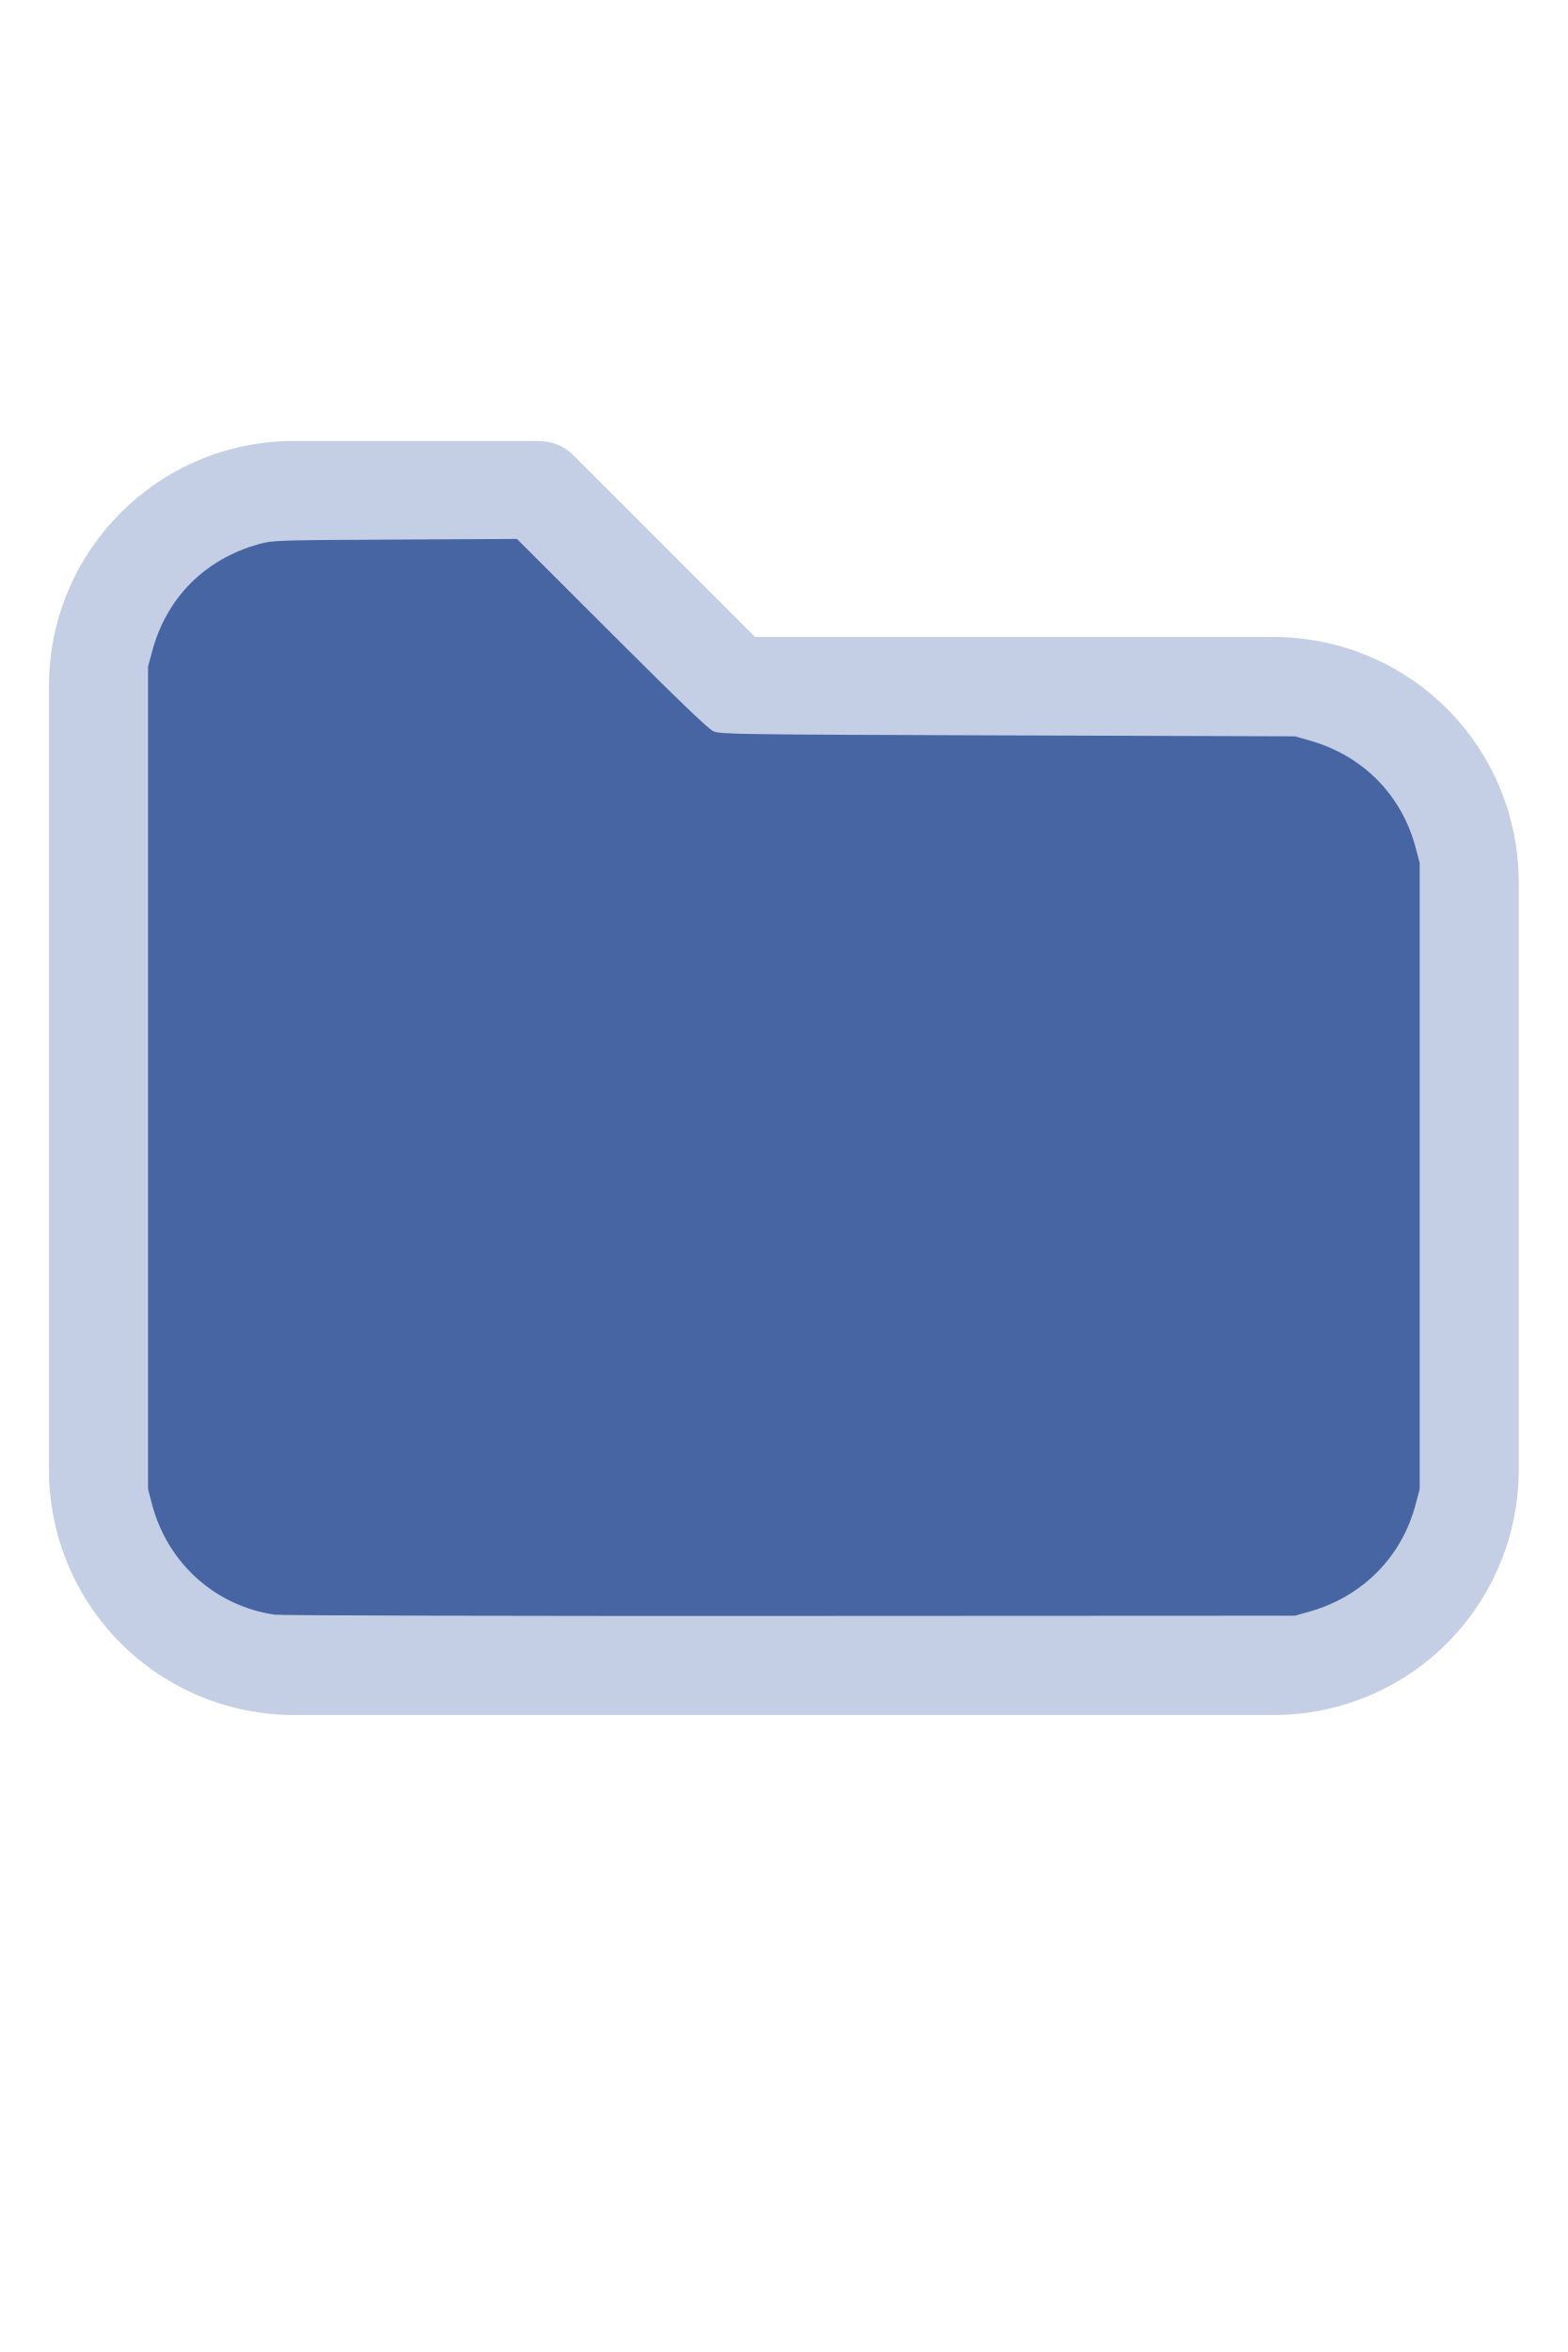
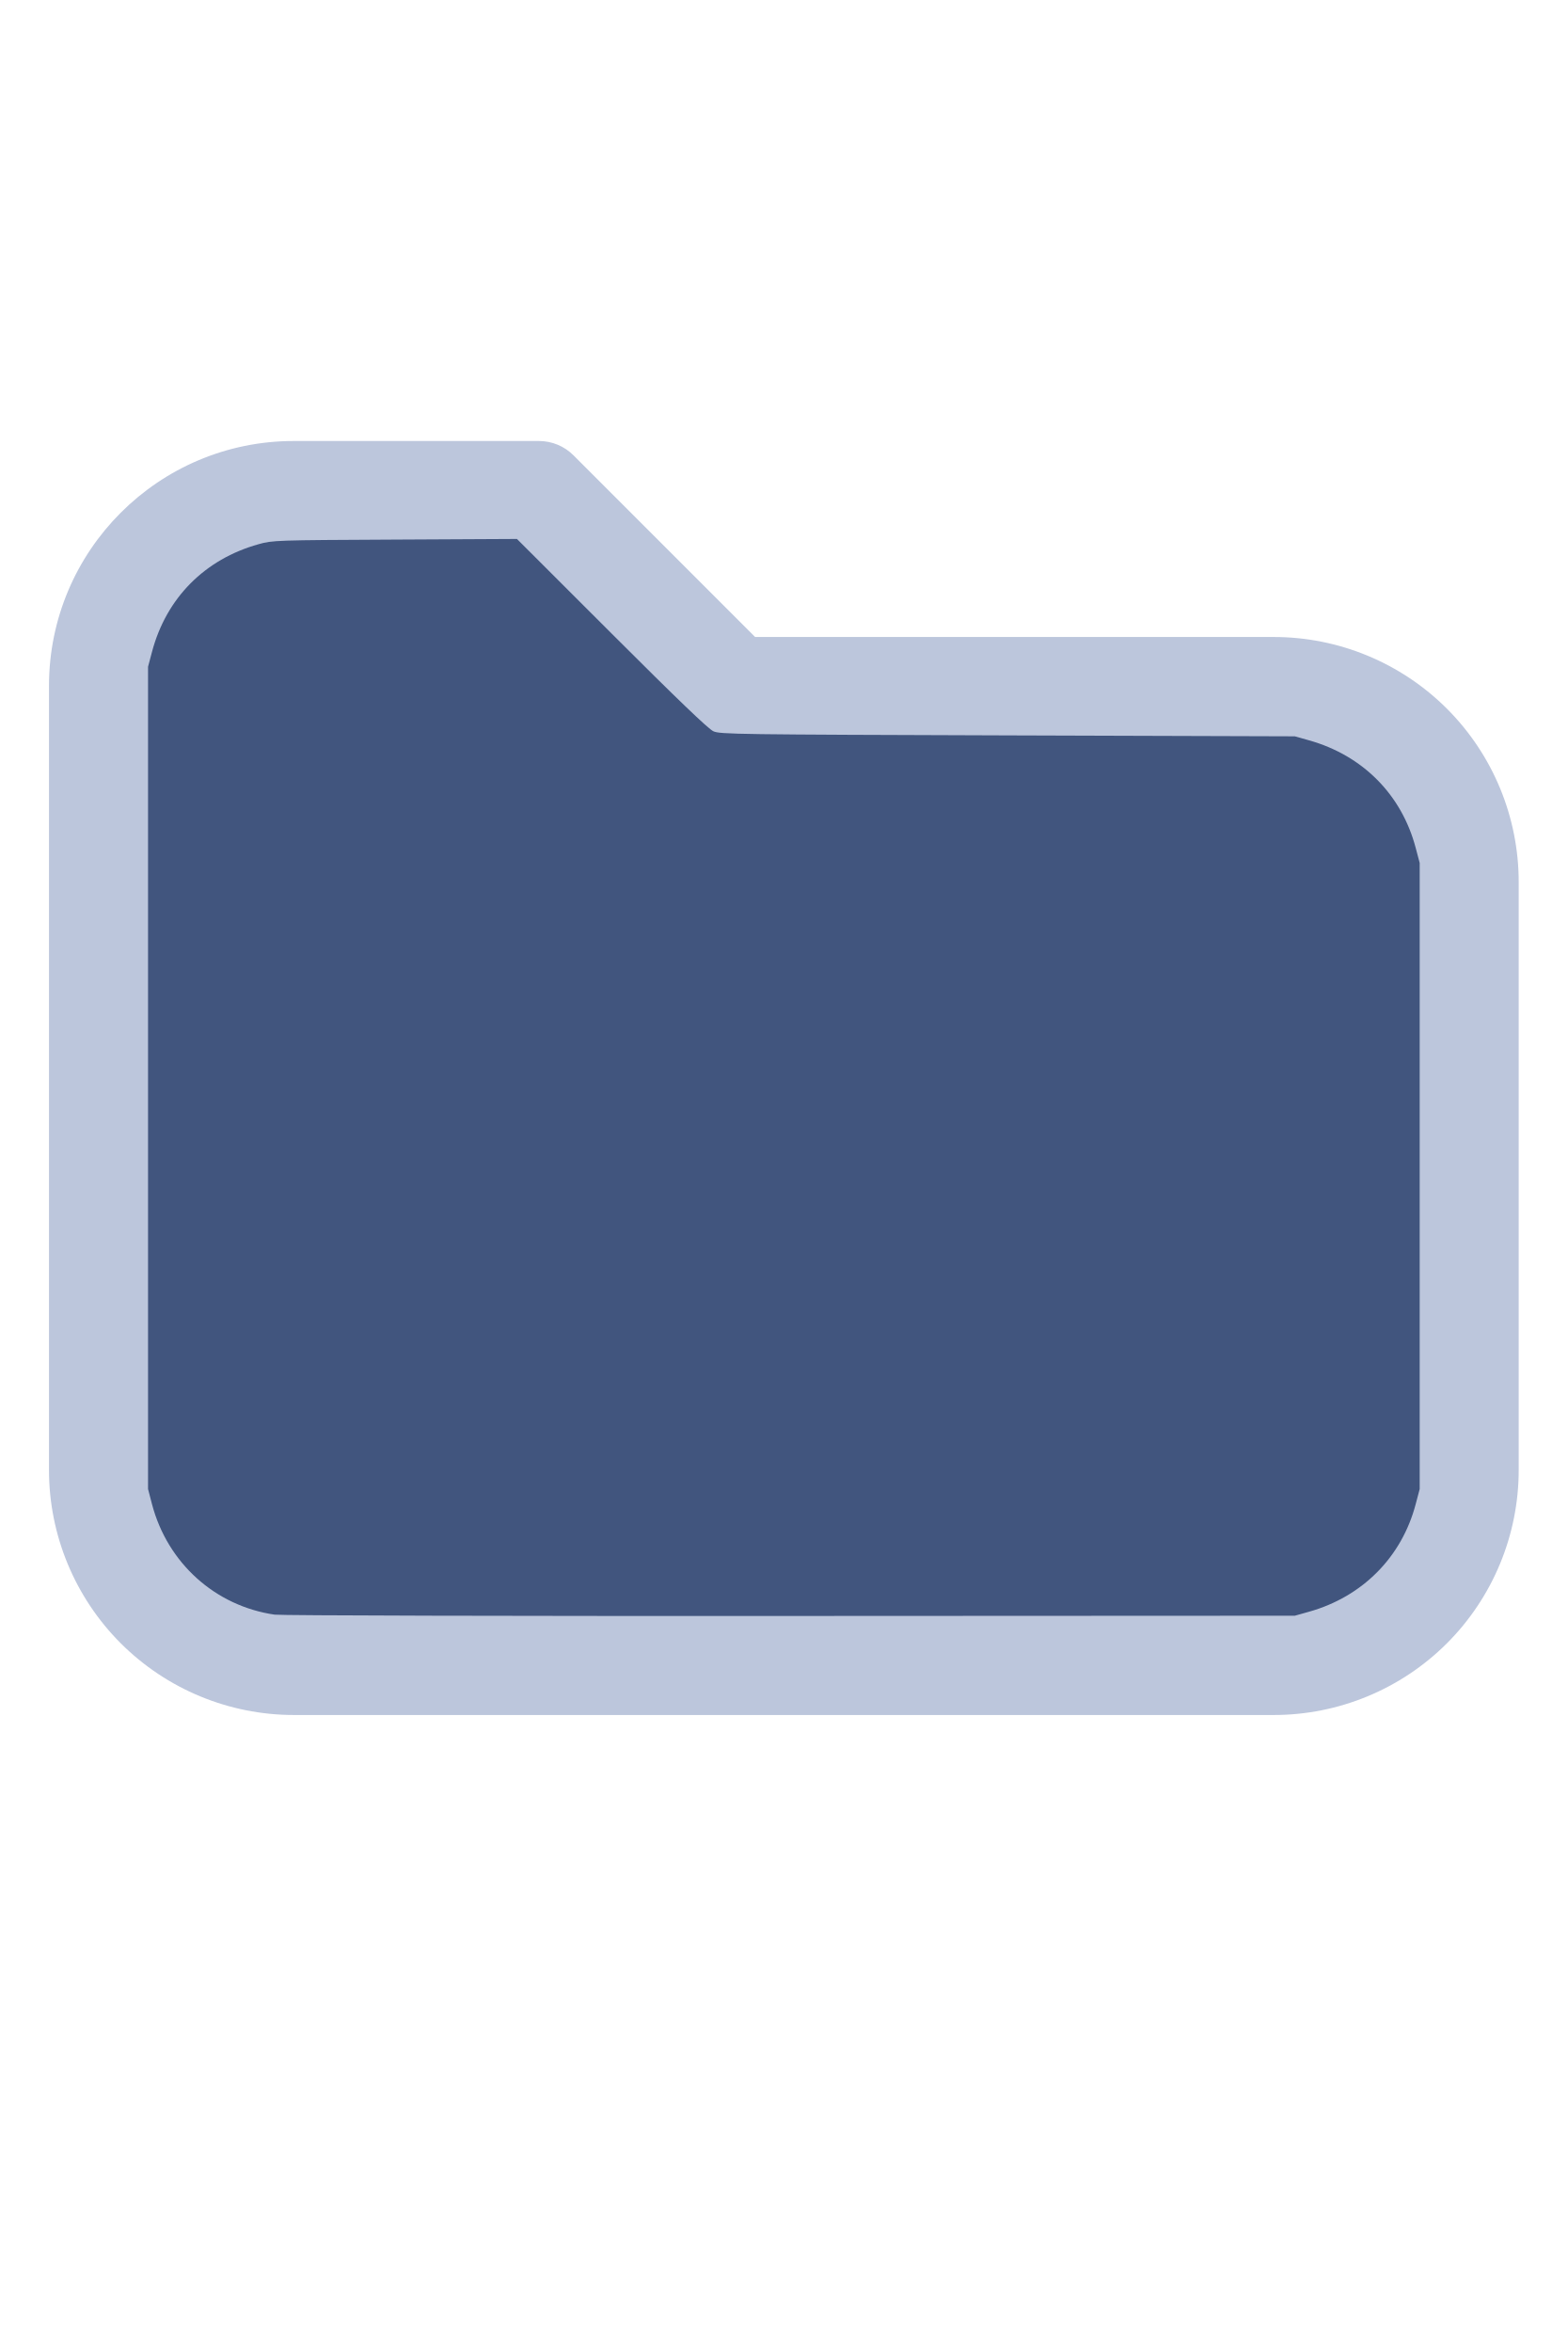
<svg xmlns="http://www.w3.org/2000/svg" version="1.1" width="16" height="24" viewBox="0 0 32 32" xml:space="preserve">
-   <g style="fill:#C4CFE5;">
+   <g style="fill:#BCC6DC;">
    <path d="M1,5.998l-0,16.002c-0,1.326 0.527,2.598 1.464,3.536c0.938,0.937 2.21,1.464 3.536,1.464c5.322,0 14.678,-0 20,0c1.326,0 2.598,-0.527 3.536,-1.464c0.937,-0.938 1.464,-2.21 1.464,-3.536c0,-3.486 0,-8.514 0,-12c0,-1.326 -0.527,-2.598 -1.464,-3.536c-0.938,-0.937 -2.21,-1.464 -3.536,-1.464c-0,0 -10.586,0 -10.586,0c0,-0 -3.707,-3.707 -3.707,-3.707c-0.187,-0.188 -0.442,-0.293 -0.707,-0.293l-5.002,0c-2.76,0 -4.998,2.238 -4.998,4.998Zm2,-0l-0,16.002c-0,0.796 0.316,1.559 0.879,2.121c0.562,0.563 1.325,0.879 2.121,0.879l20,0c0.796,0 1.559,-0.316 2.121,-0.879c0.563,-0.562 0.879,-1.325 0.879,-2.121c0,-3.486 0,-8.514 0,-12c0,-0.796 -0.316,-1.559 -0.879,-2.121c-0.562,-0.563 -1.325,-0.879 -2.121,-0.879c-7.738,0 -11,0 -11,0c-0.265,0 -0.52,-0.105 -0.707,-0.293c-0,0 -3.707,-3.707 -3.707,-3.707c-0,0 -4.588,0 -4.588,0c-1.656,0 -2.998,1.342 -2.998,2.998Z" />
  </g>
-   <g style="fill:#4665A2;stroke-width:0;">
+   <g style="fill:#41557E;stroke-width:0;">
    <path d="M 5.606,24.952 C 4.392,24.775 3.42,23.9 3.103,22.699 L 3.022,22.389 V 13.998 5.606 L 3.104,5.298 C 3.396,4.203 4.18,3.412 5.279,3.106 5.565,3.026 5.615,3.024 8.061,3.012 l 2.491,-0.013 1.932,1.93 c 1.344,1.343 1.976,1.95 2.078,1.995 0.137,0.062 0.474,0.066 6.007,0.084 l 5.861,0.019 0.291,0.082 c 1.095,0.308 1.89,1.109 2.176,2.193 l 0.082,0.309 V 16 22.389 l -0.082,0.309 c -0.284,1.079 -1.086,1.888 -2.176,2.194 l -0.291,0.082 -10.303,0.005 c -5.7,0.003 -10.4,-0.009 -10.521,-0.027 z" />
  </g>
</svg>
